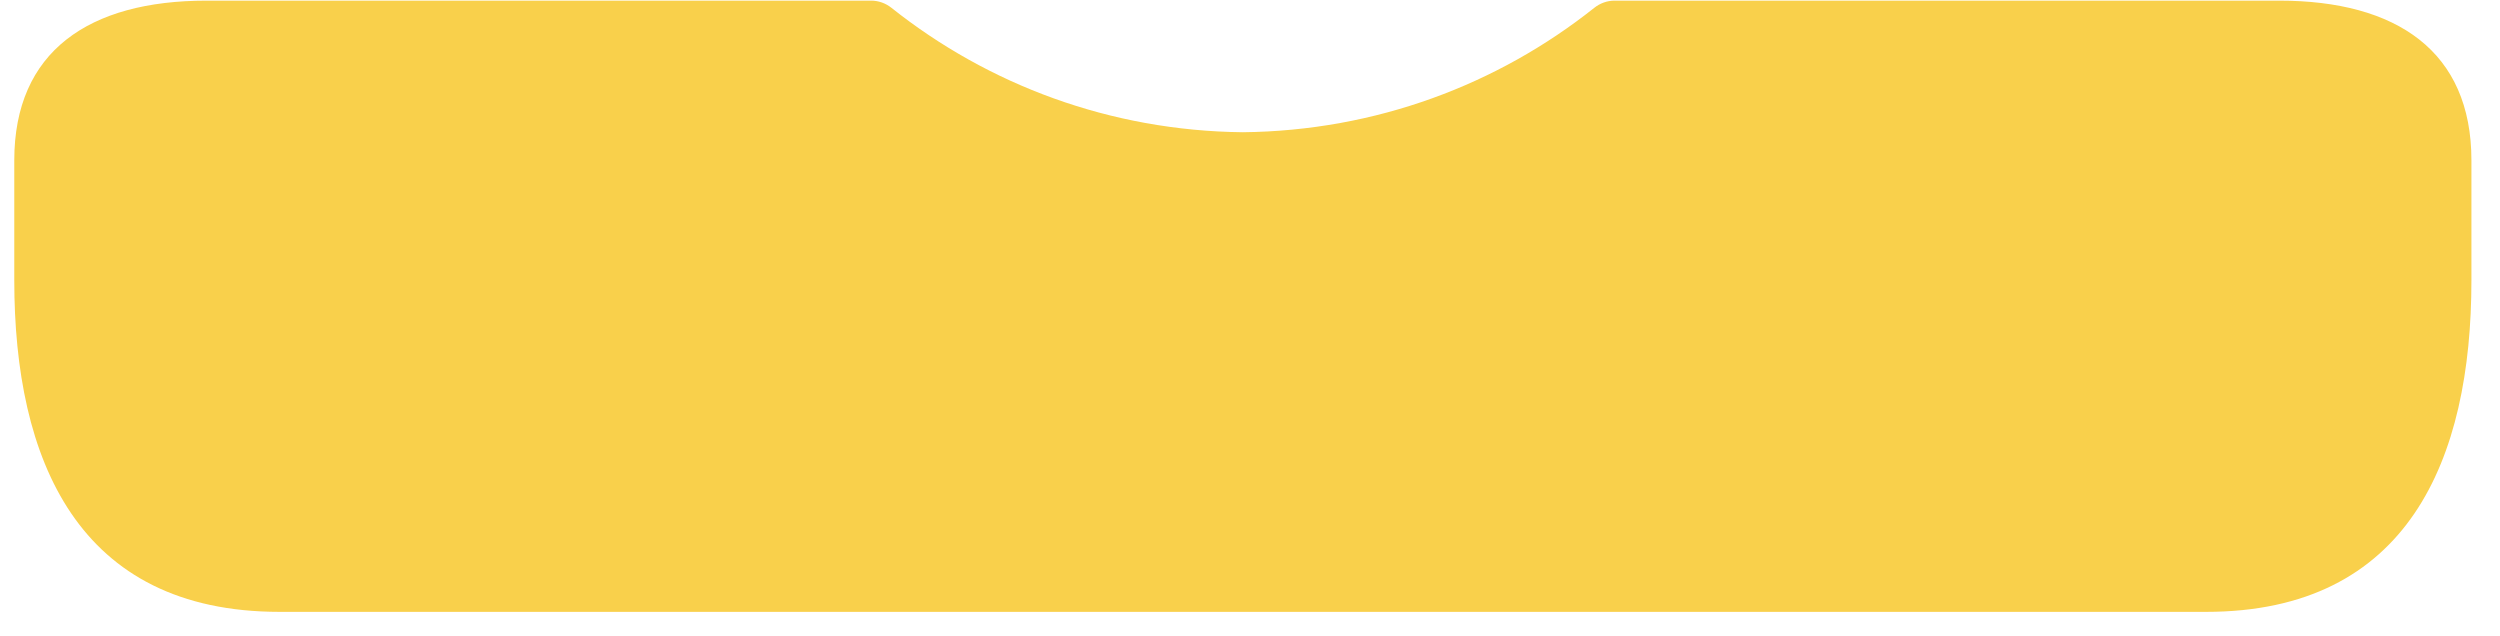
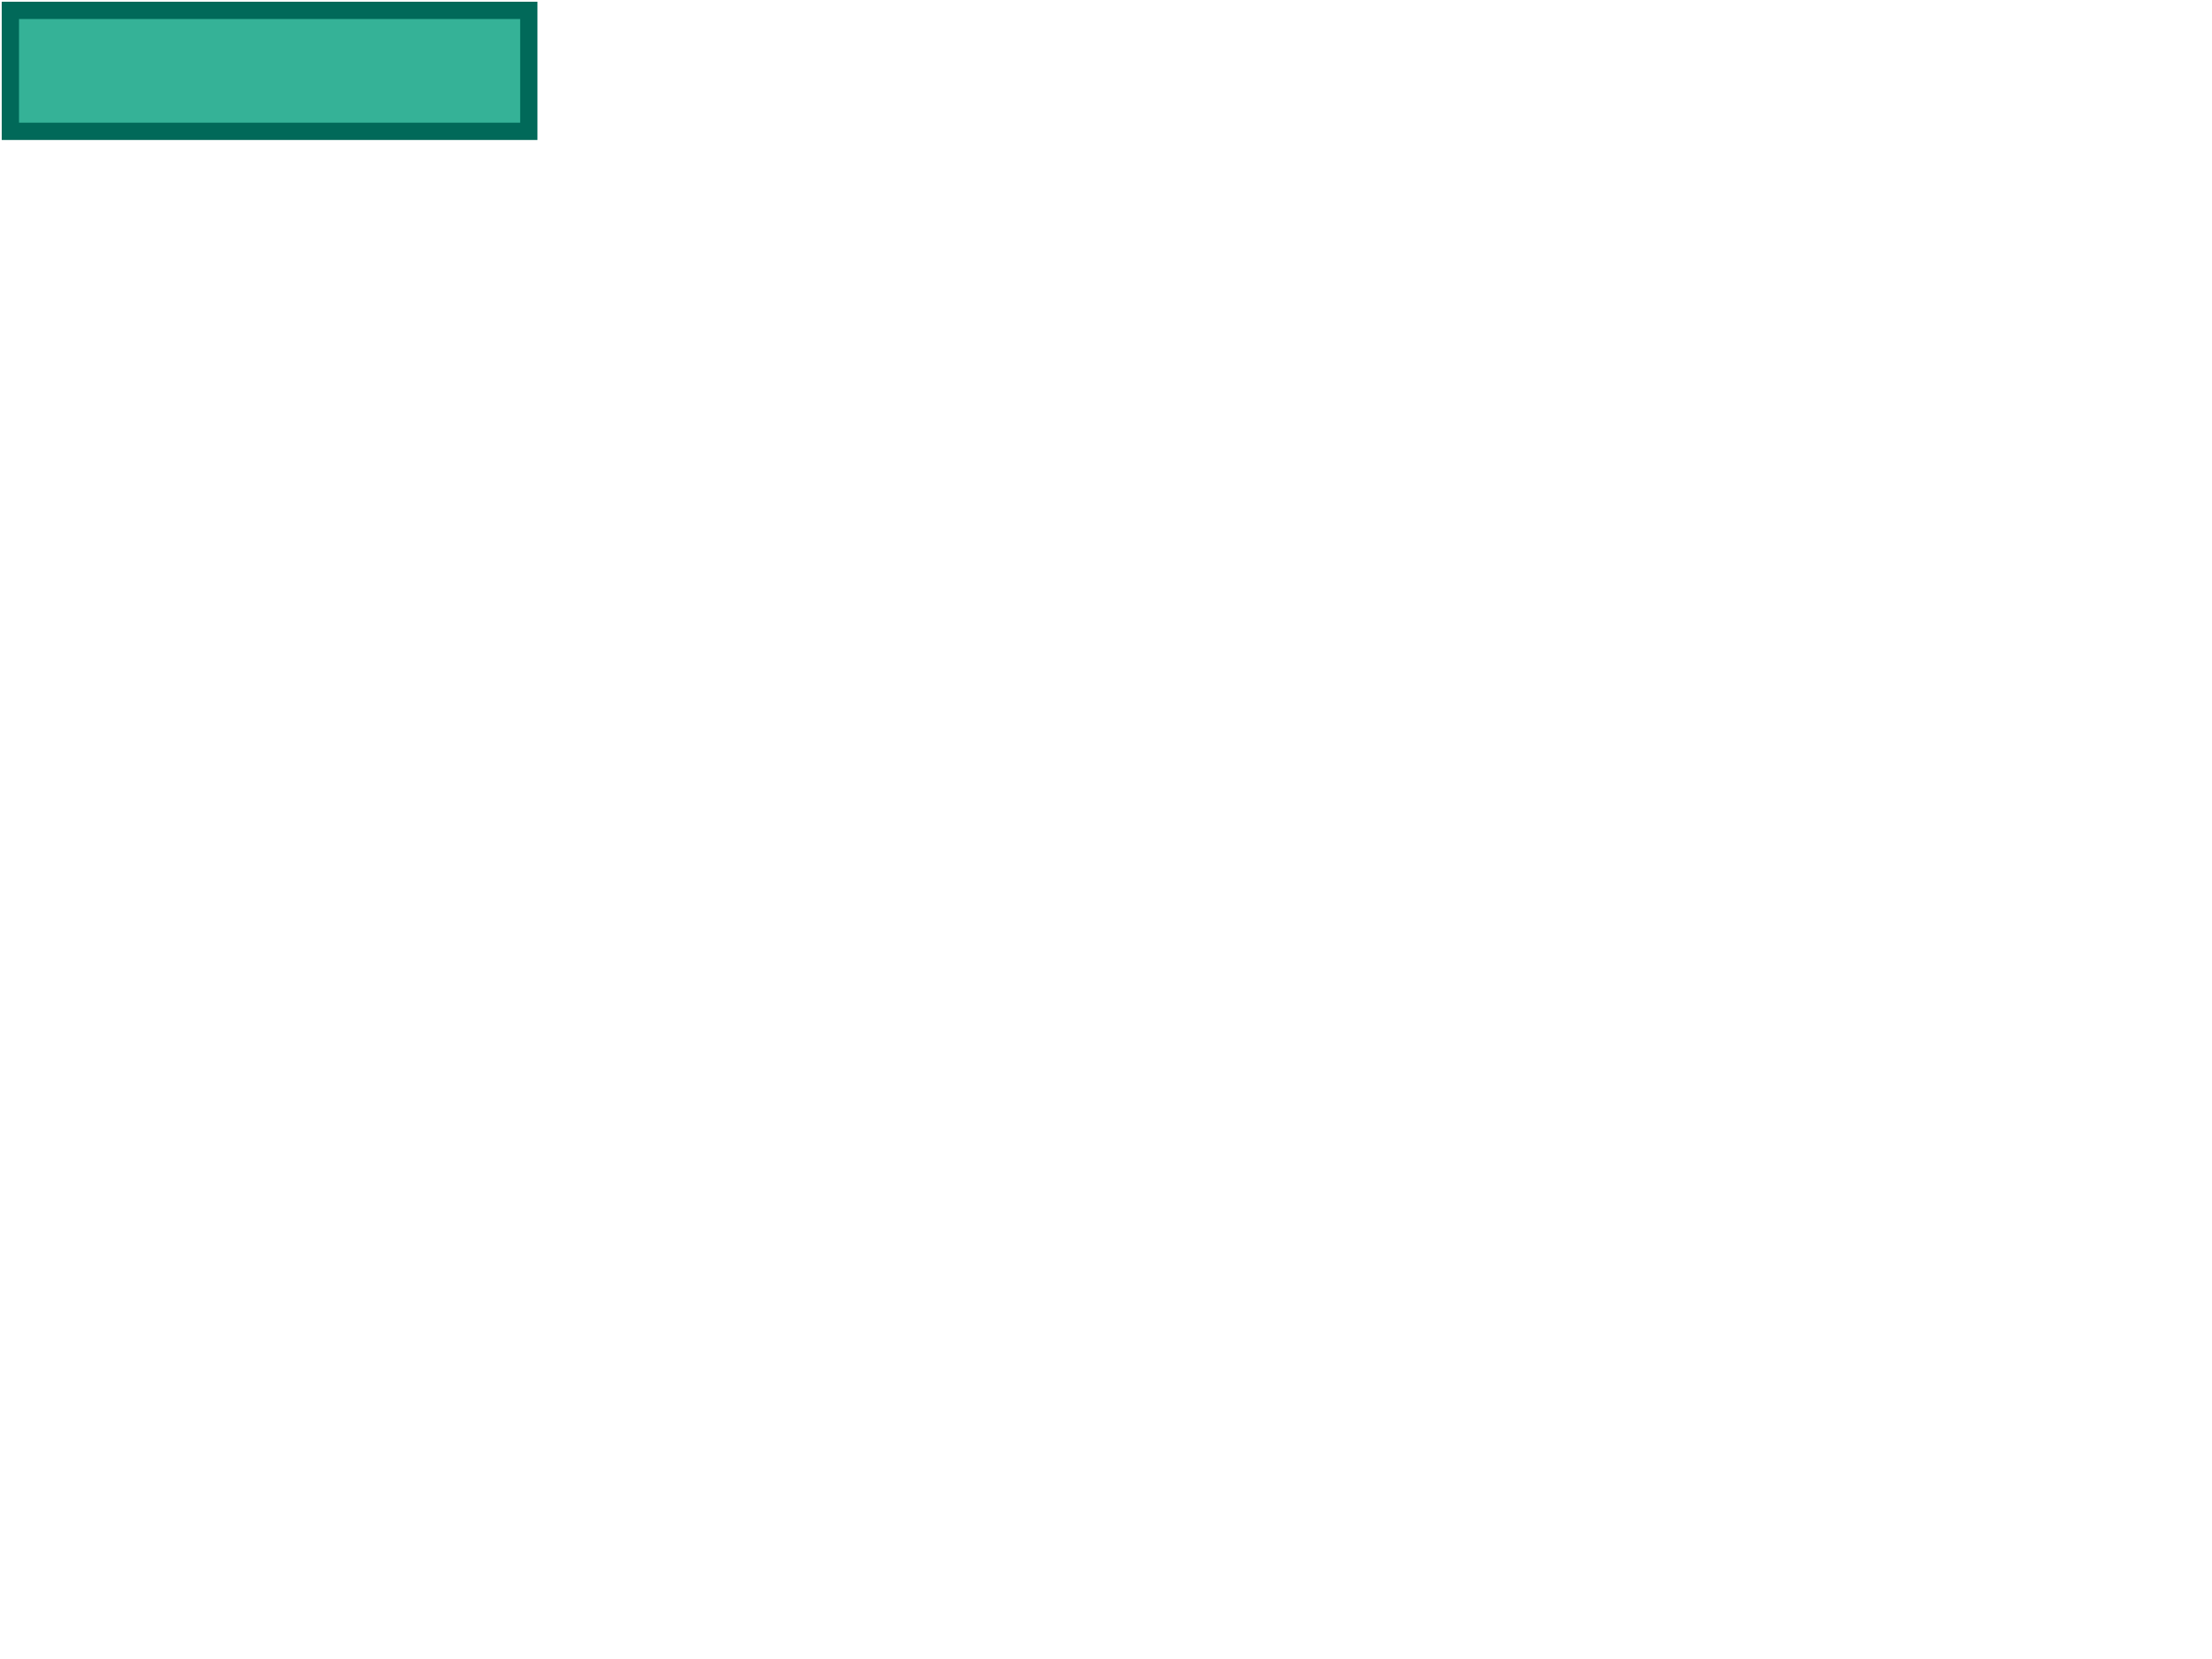
- <svg xmlns="http://www.w3.org/2000/svg" width="114px" height="29px" viewBox="0 0 114 29" version="1.1">
-   <defs />
-   <g id="Page-1" stroke="none" stroke-width="1" fill="none" fill-rule="evenodd">
-     <g id="Imported-Layers-4" transform="translate(-41, -129)" fill="#F9D04B">
-       <path d="M141.595,156.901 L53.753,156.901 C44.535,156.901 41.651,149.956 41.651,141.781 L41.651,136.312 C41.651,131.34 45.06,129.029 50.418,129.029 L80.725,129.029 C81.063,129.029 81.387,129.148 81.652,129.358 C86.059,132.862 91.621,134.967 97.674,135.03 C103.727,134.967 109.29,132.862 113.697,129.358 C113.962,129.148 114.285,129.029 114.624,129.029 L144.93,129.029 C150.288,129.029 153.697,131.34 153.697,136.312 L153.697,141.781 C153.697,149.956 150.813,156.901 141.595,156.901" id="Fill-3" />
-     </g>
+ <svg xmlns="http://www.w3.org/2000/svg" width="640" height="480">
+   <g>
+     <rect id="svg_9" height="35" width="150" y="3" x="3" stroke-linecap="null" stroke-linejoin="null" stroke-width="5" stroke="#016959" fill="#35b297" />
  </g>
</svg>
